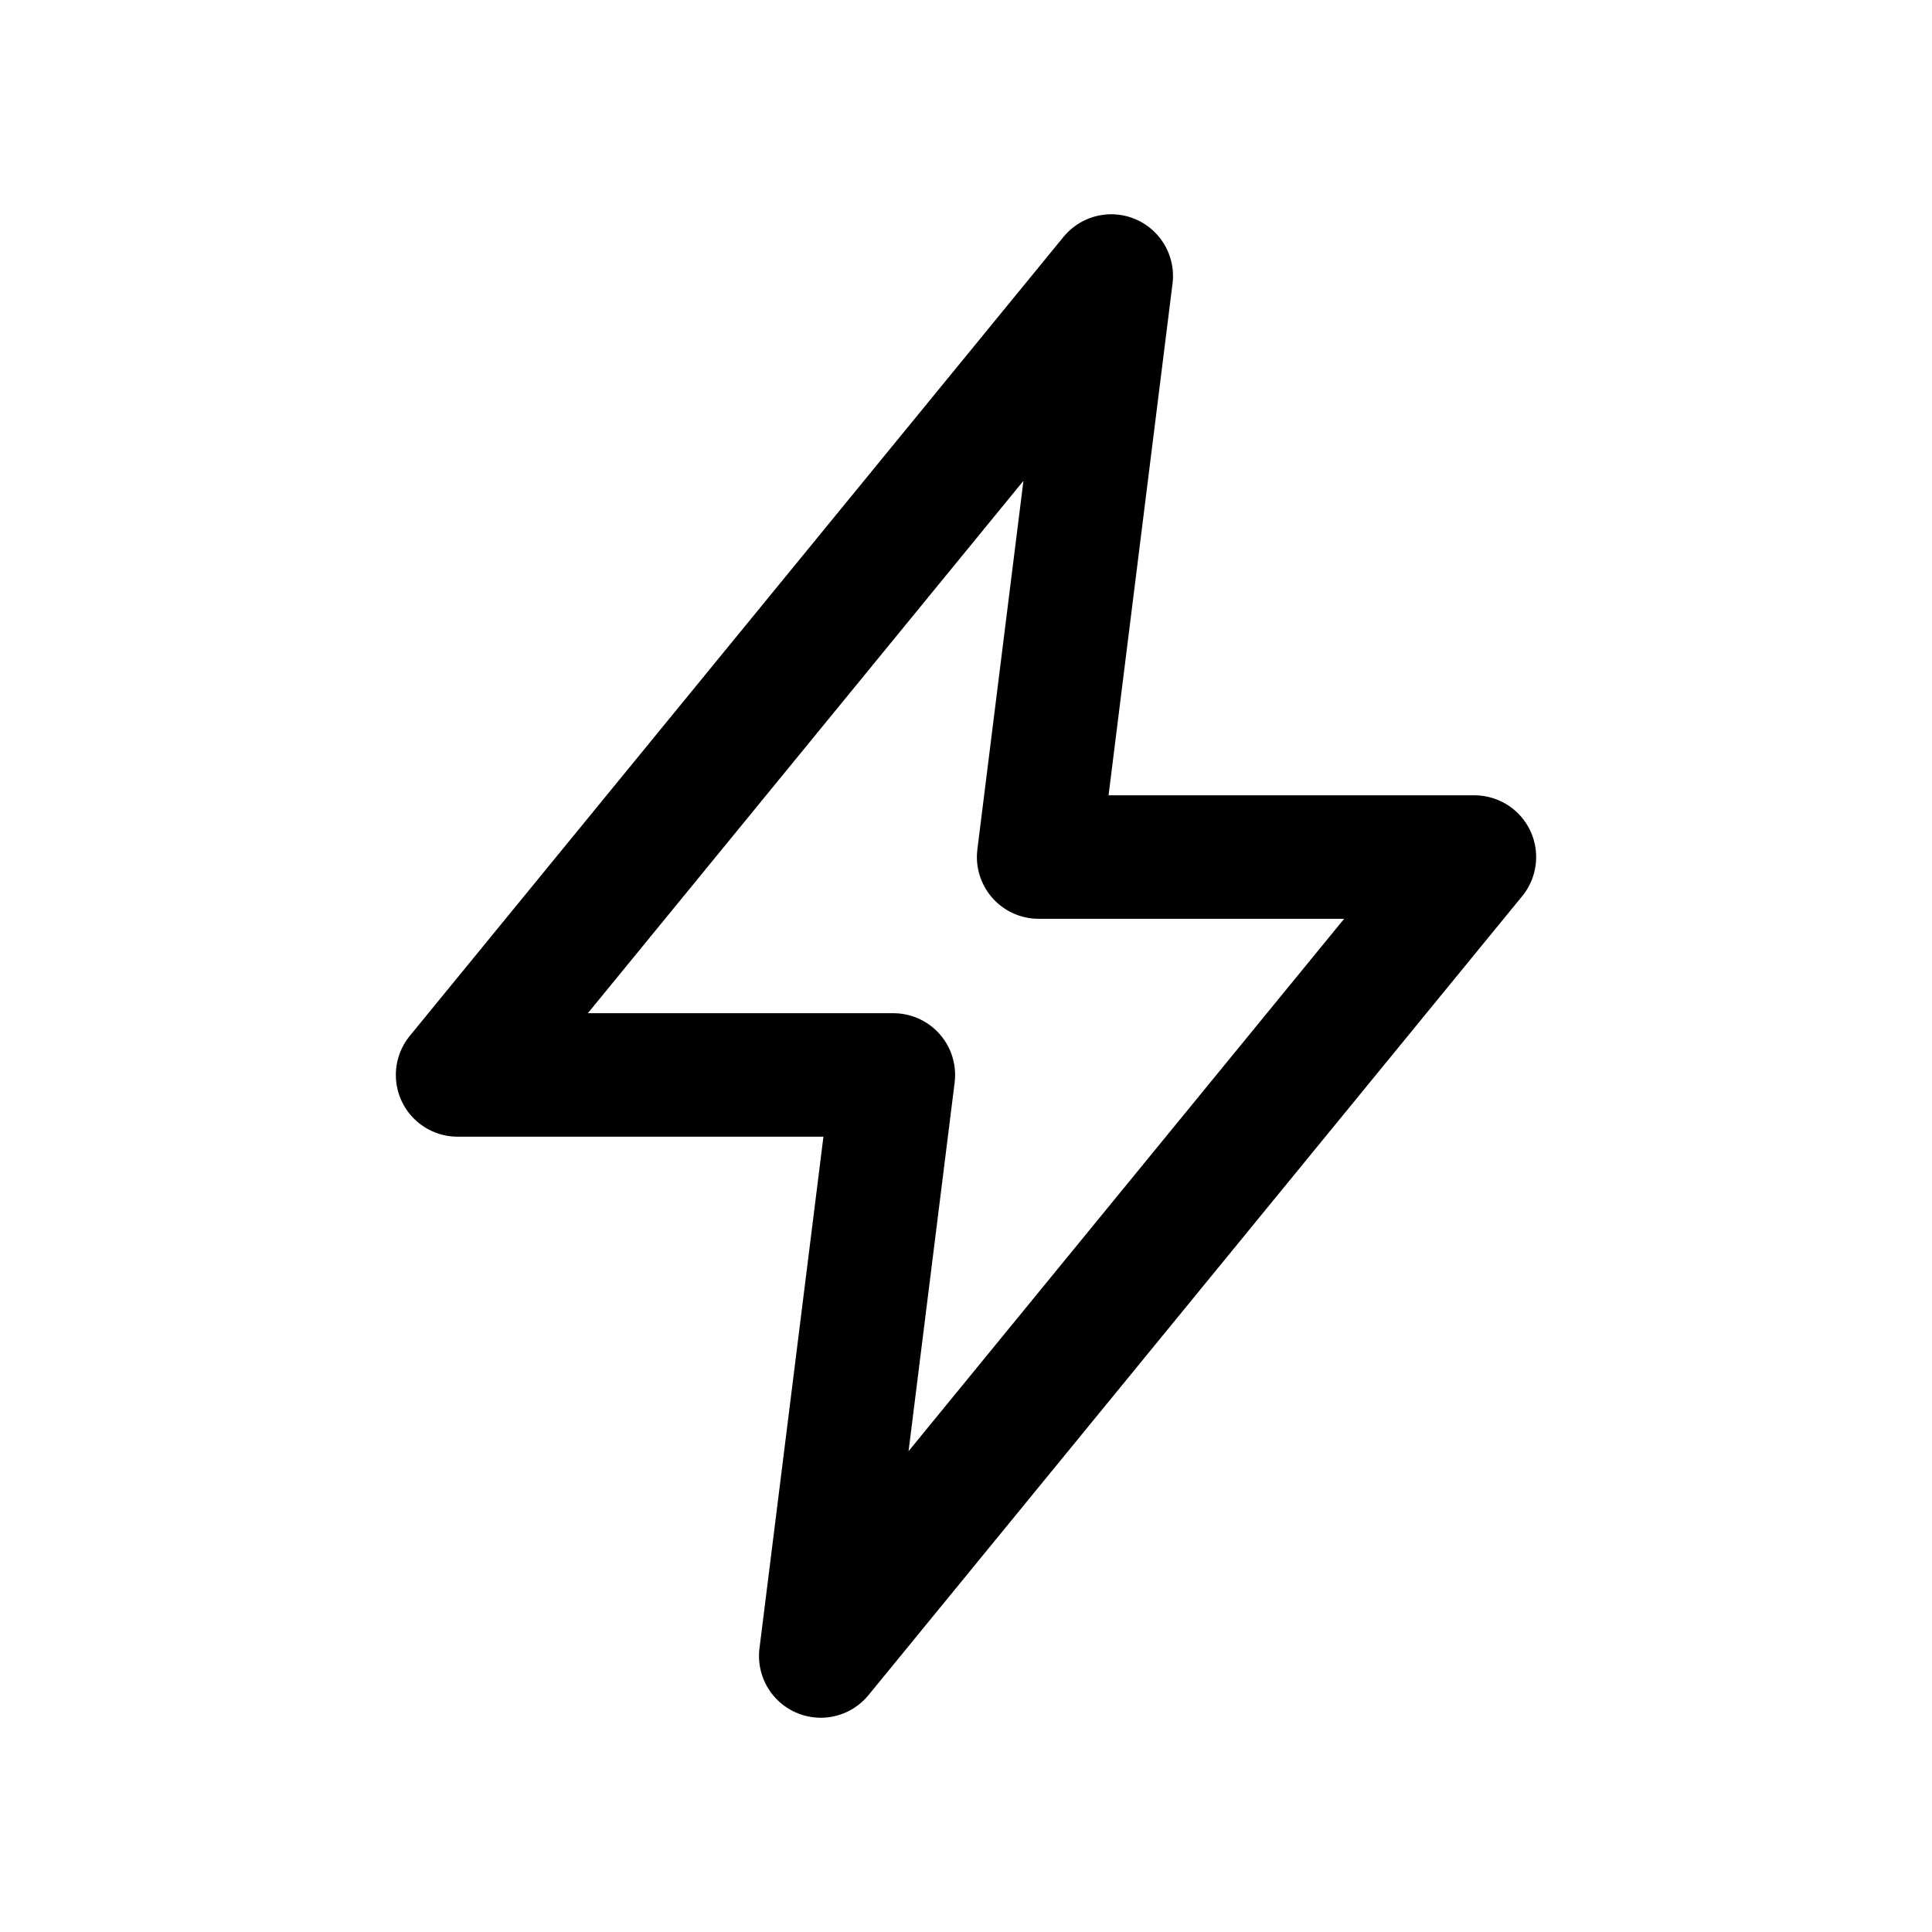
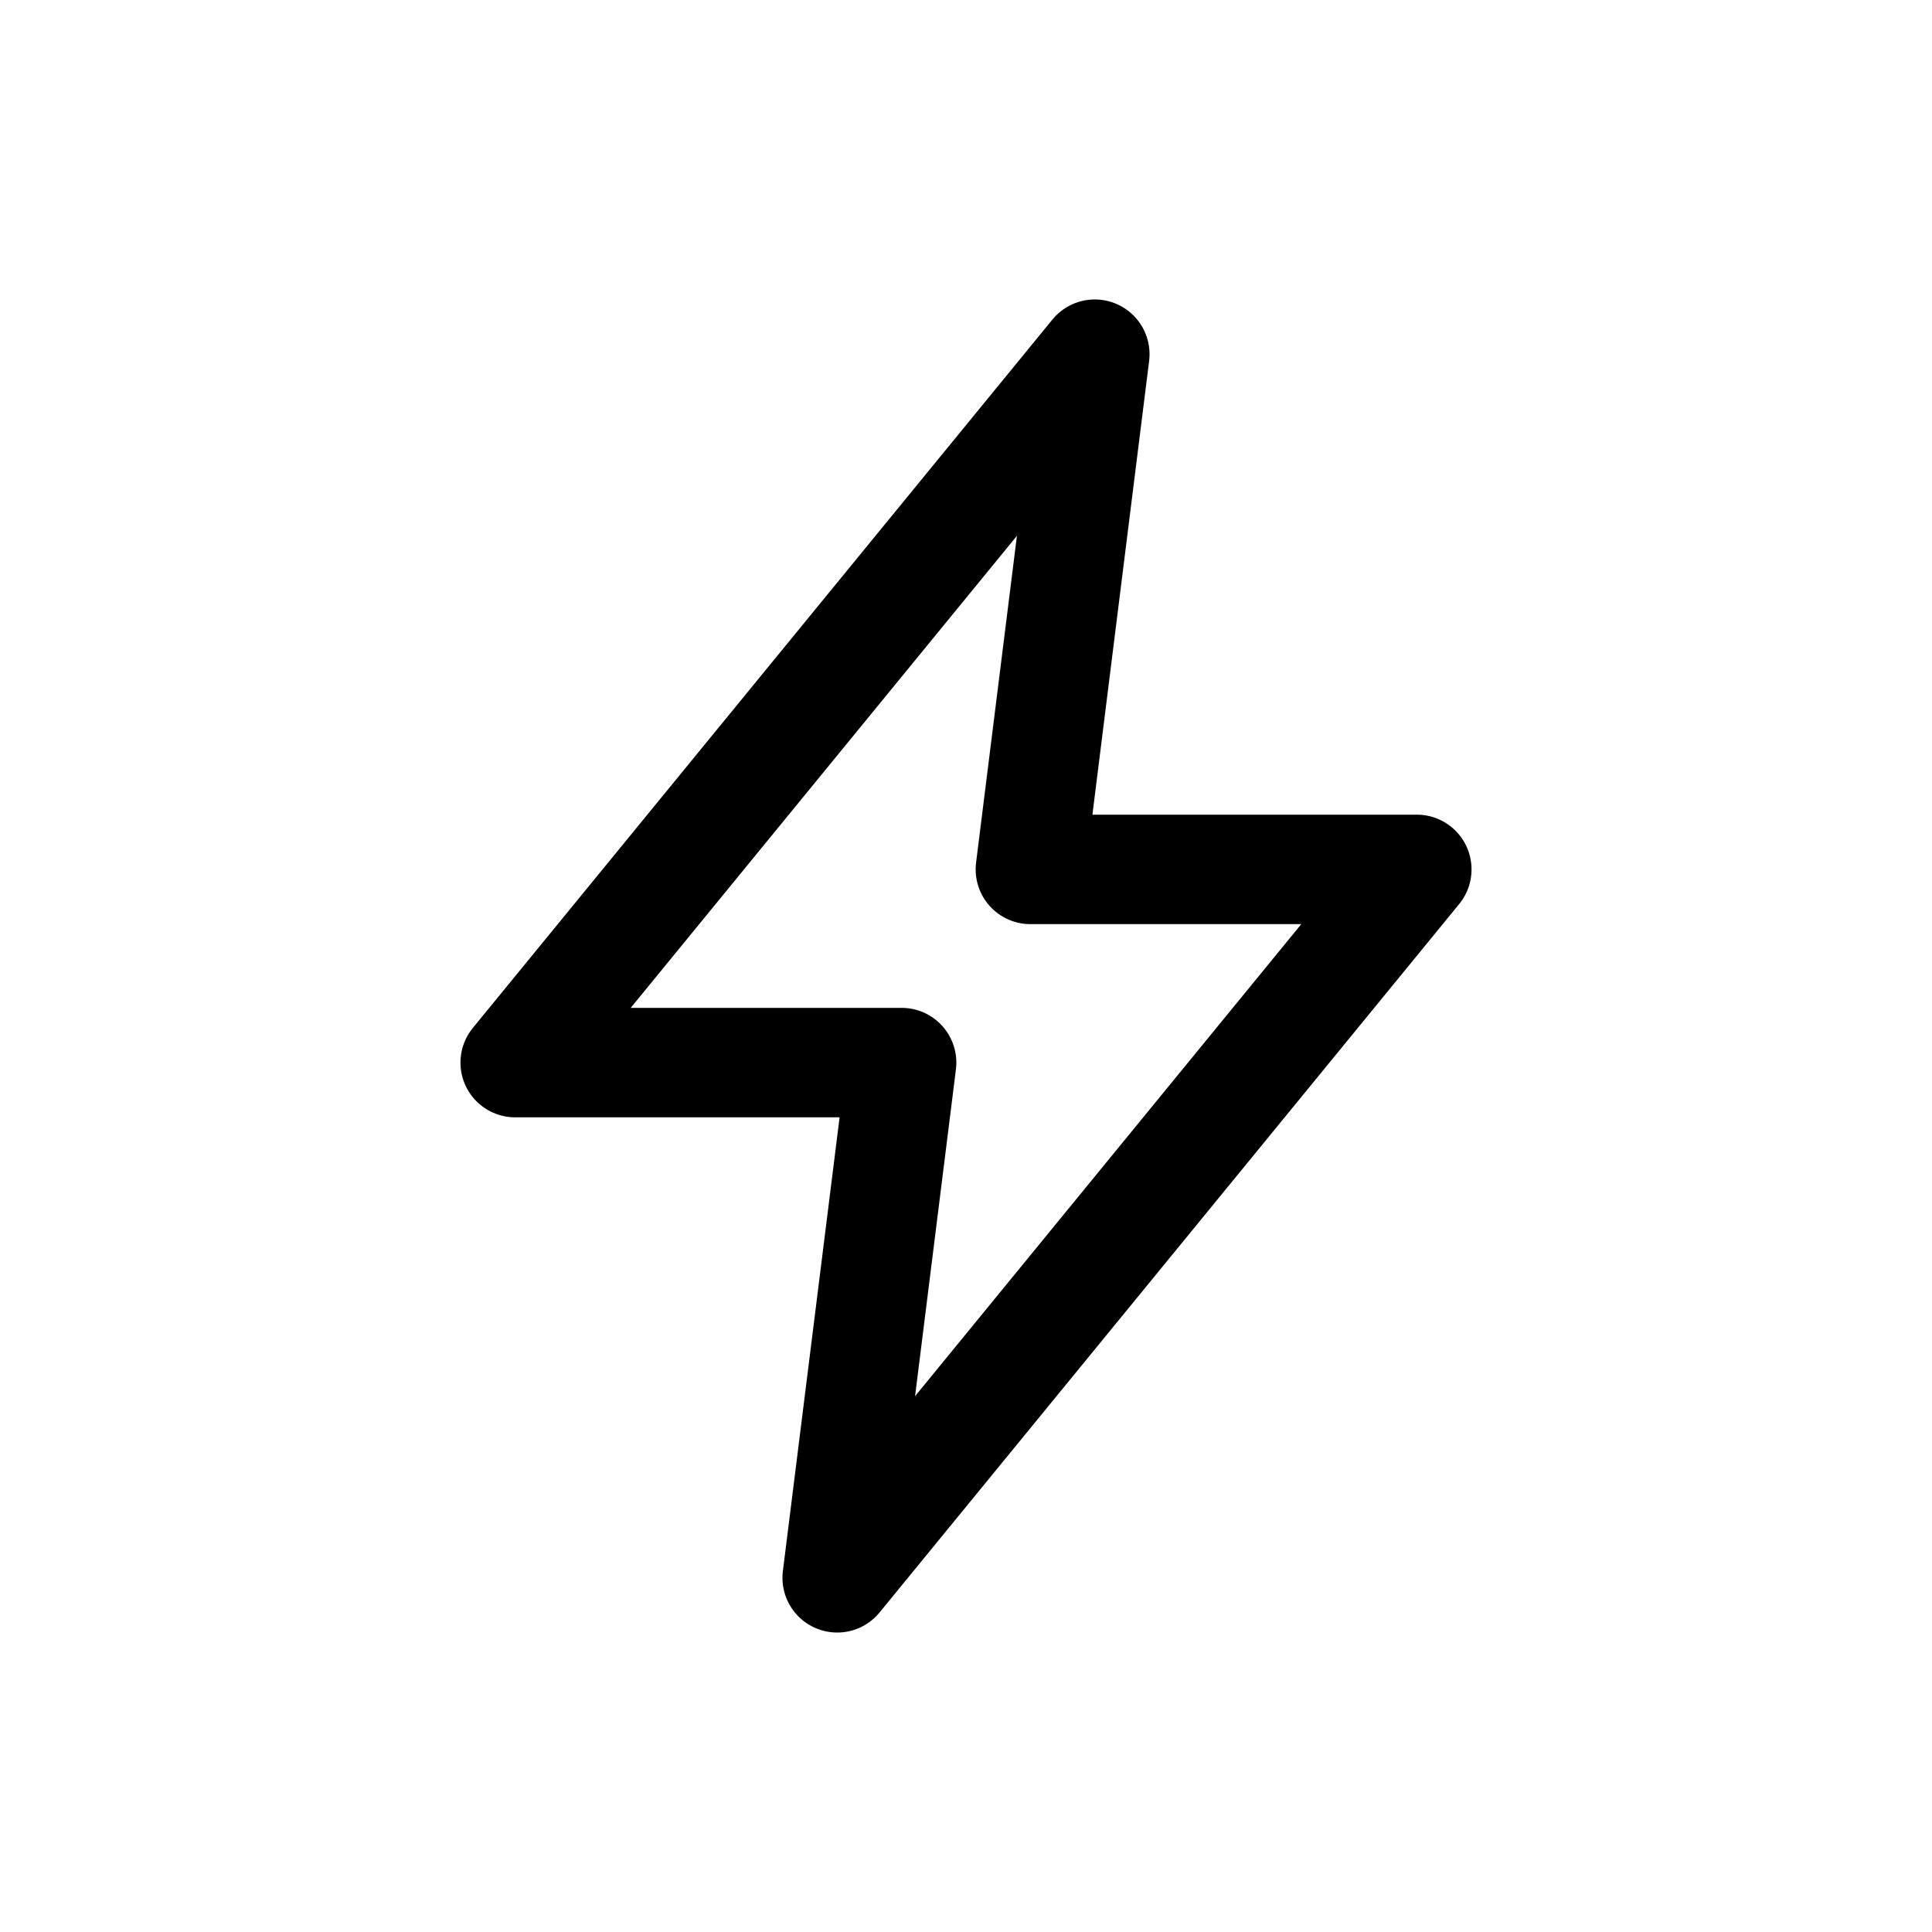
- <svg xmlns="http://www.w3.org/2000/svg" width="22" height="22" viewBox="-1.3 -1.3 26.6 26.6">
+ <svg xmlns="http://www.w3.org/2000/svg" width="22" height="22" viewBox="-3 -3 30 30">
  <path d="M 14 2.5 L 5 13.5 L 11 13.5 L 10 21.5 L 19 10.5 L 13 10.5 Z" fill="none" stroke="#000000" stroke-width="1.7" stroke-linejoin="round" stroke-linecap="round" />
</svg>
